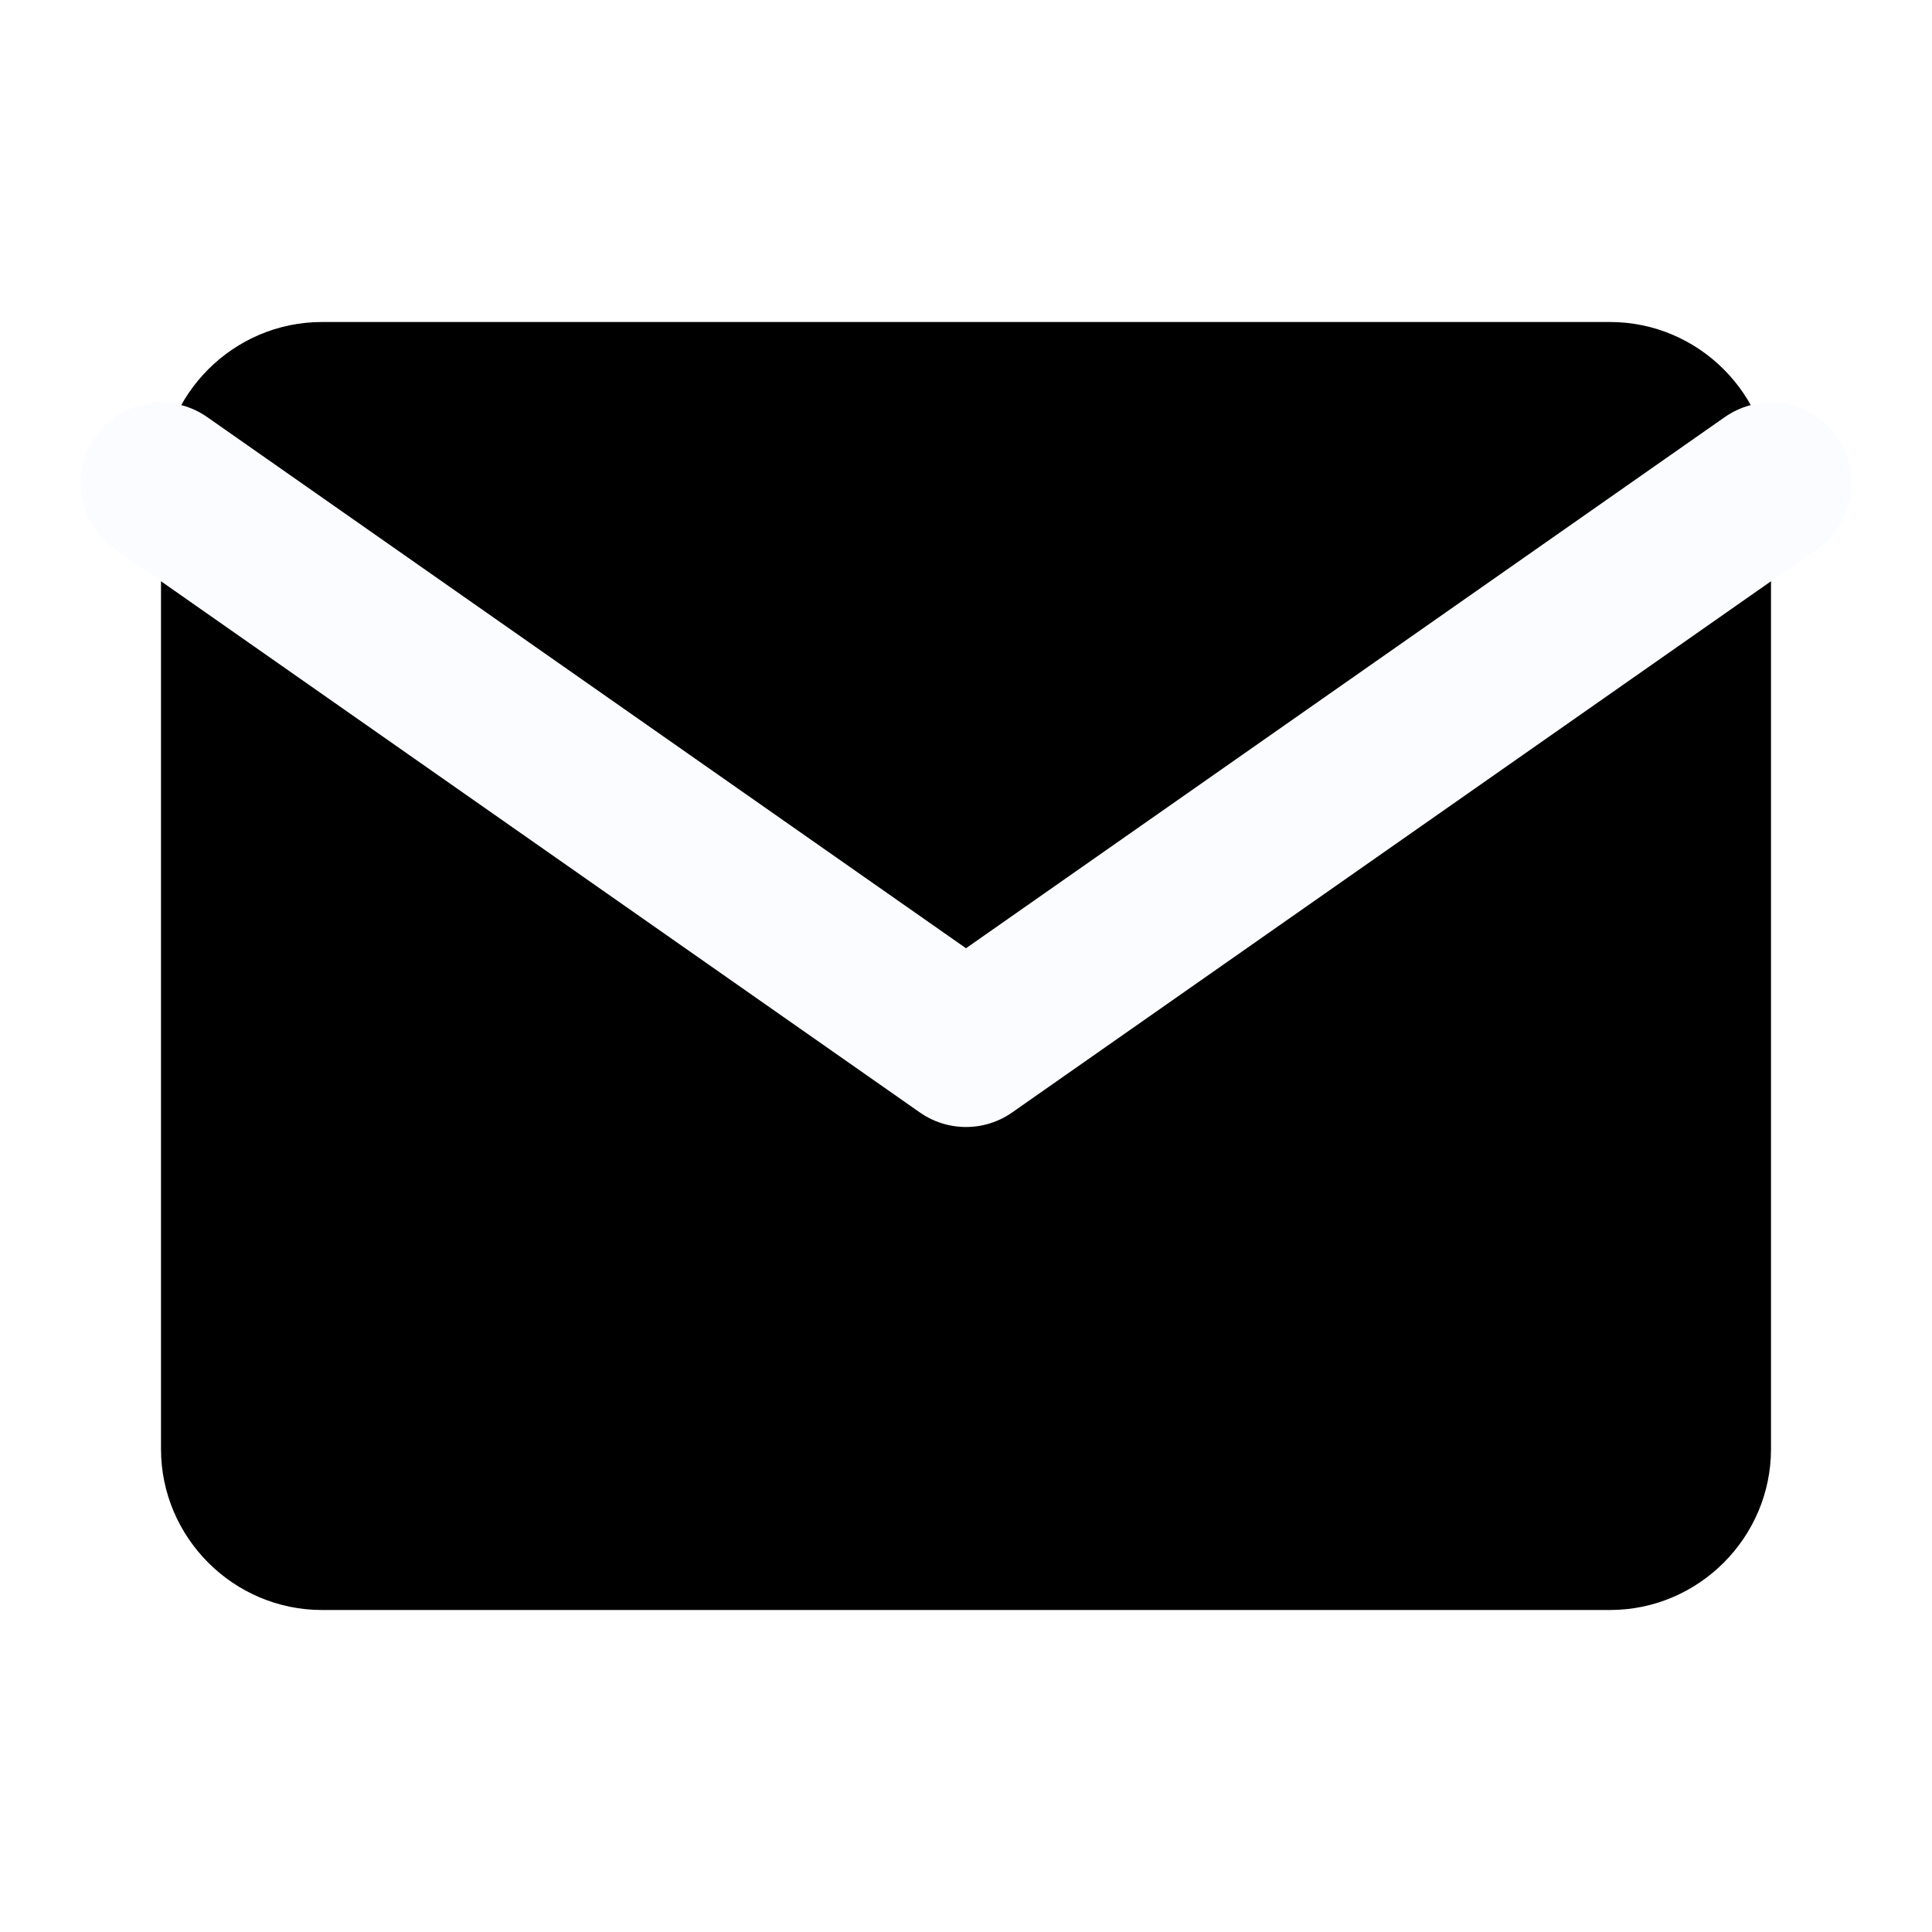
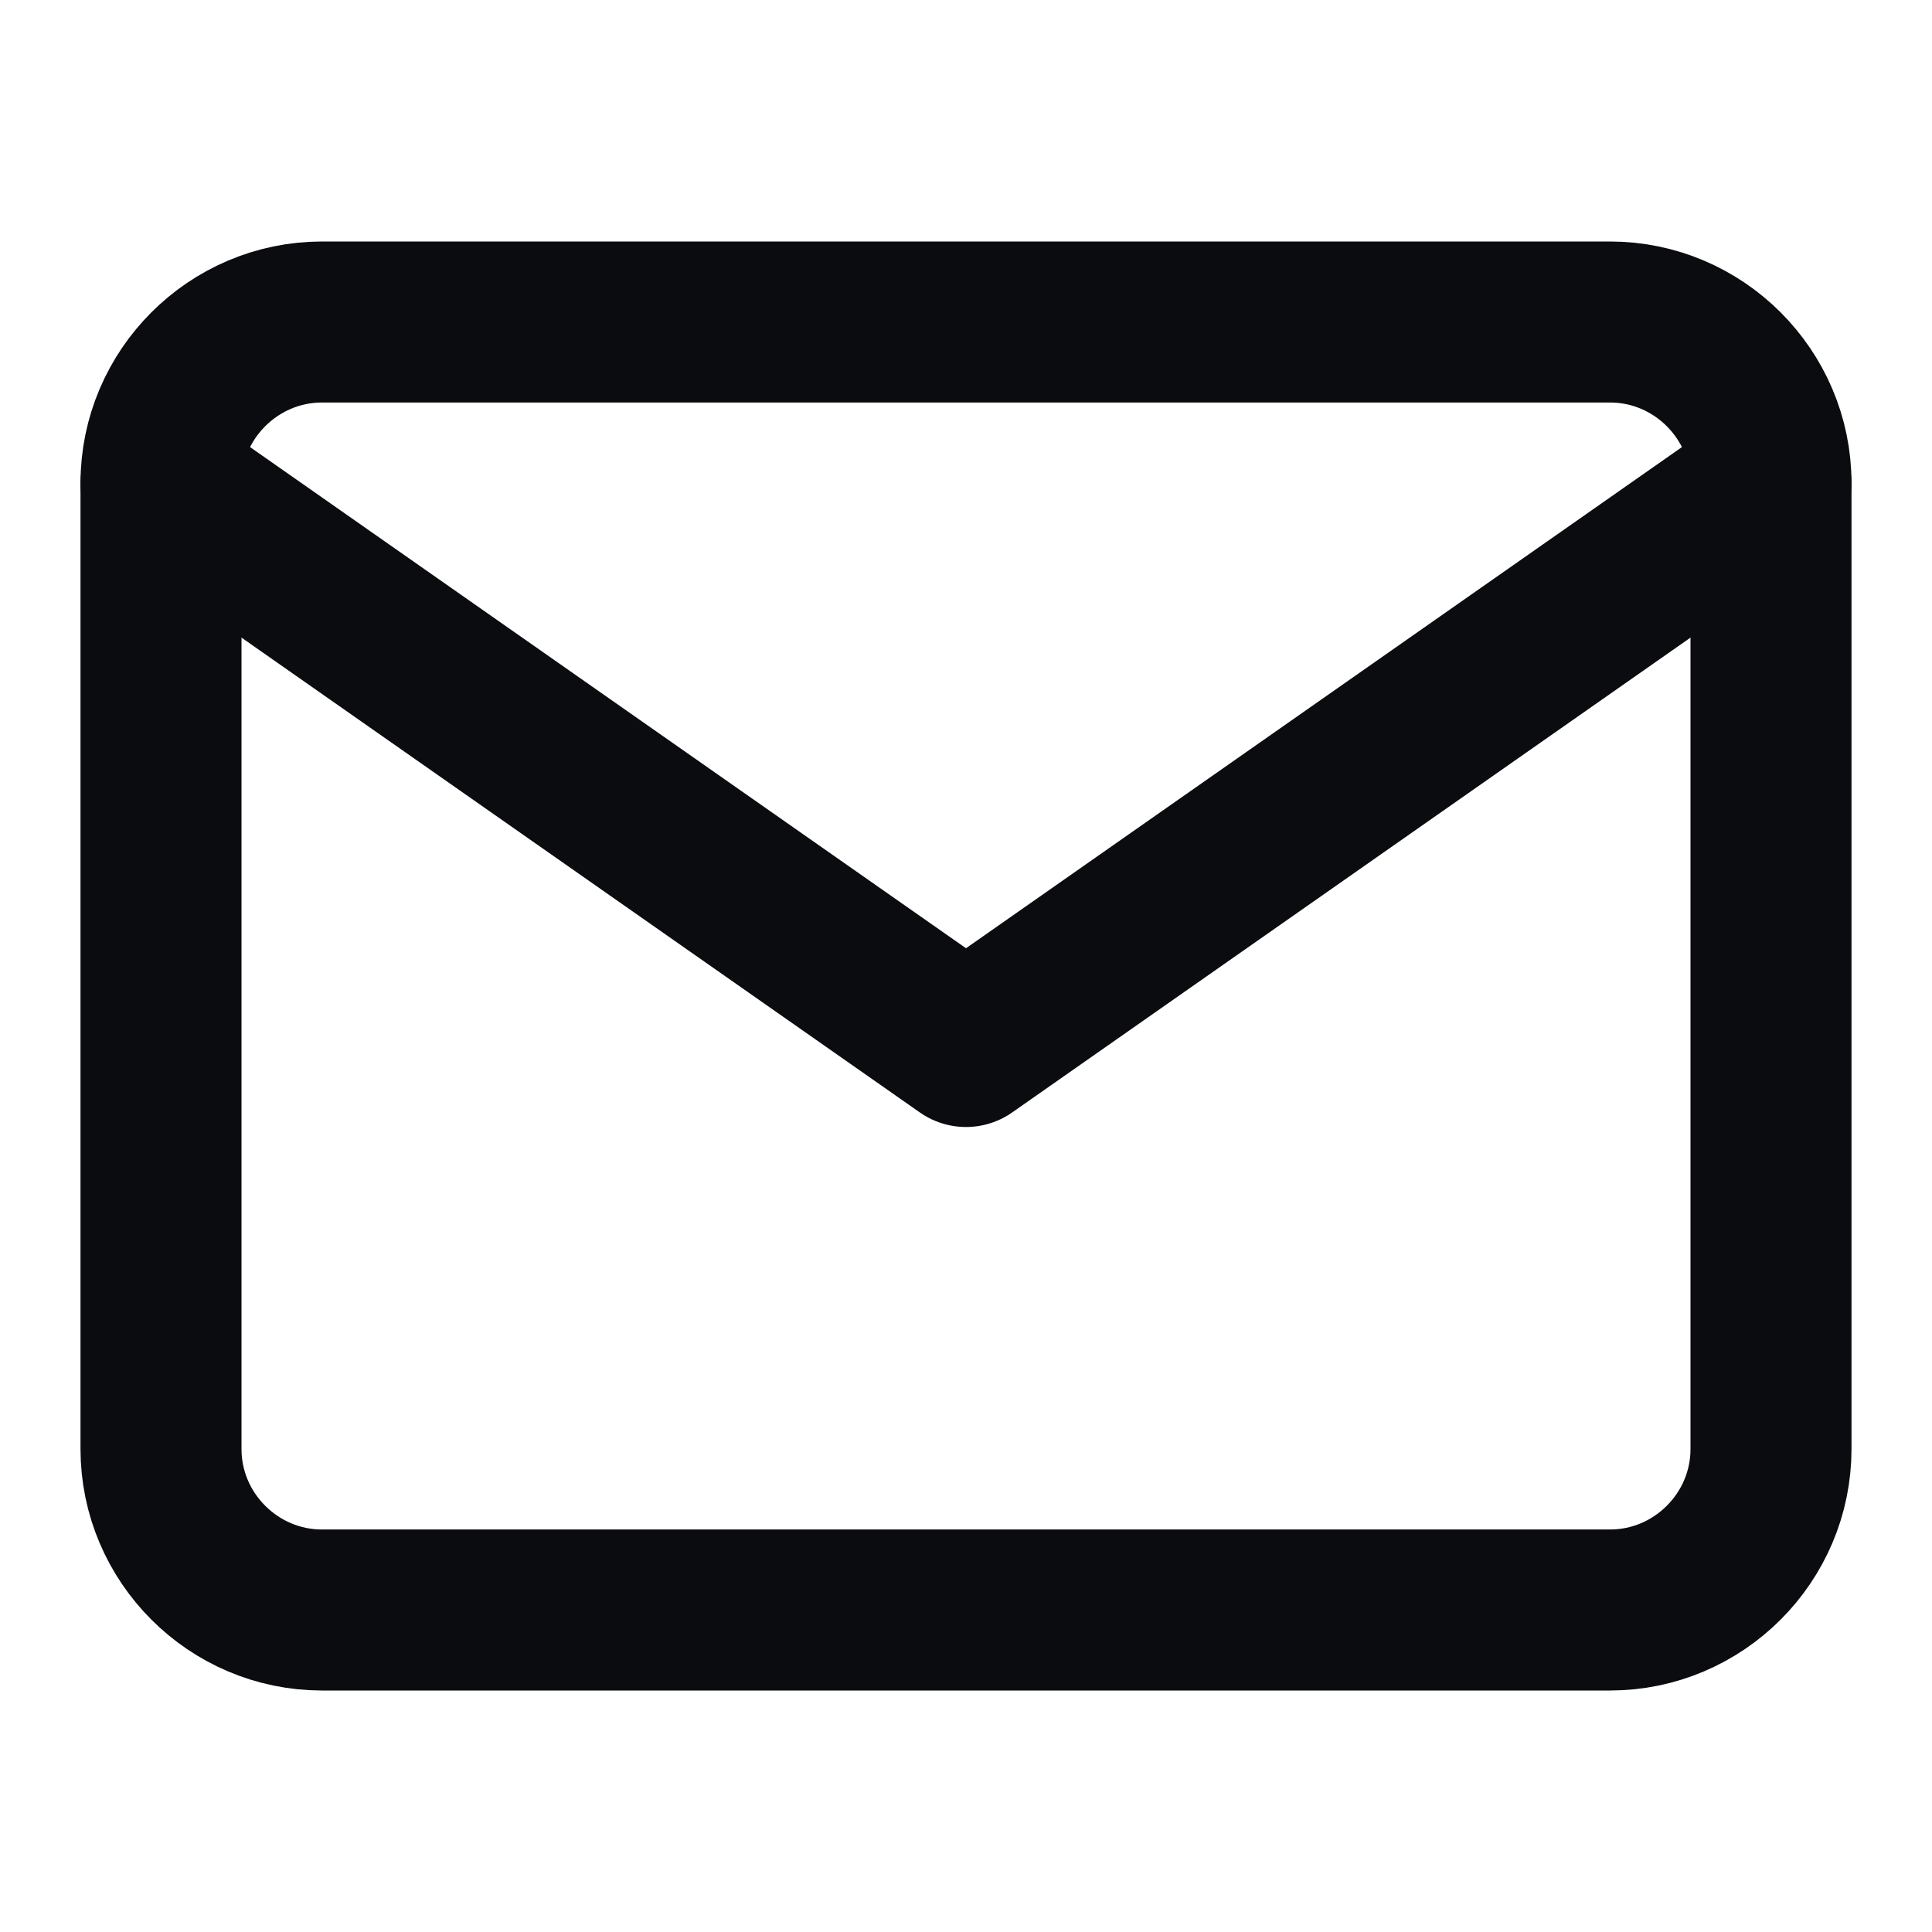
- <svg xmlns="http://www.w3.org/2000/svg" width="24" height="24" viewBox="0 0 24 24" fill="current">
-   <path d="M4 4H20C21.1 4 22 4.9 22 6V18C22 19.1 21.1 20 20 20H4C2.9 20 2 19.1 2 18V6C2 4.9 2.9 4 4 4Z" stroke="current" stroke-width="2" stroke-linecap="round" stroke-linejoin="round" />
-   <path d="M22 6L12 13L2 6" stroke="#FAFCFF" stroke-width="2" stroke-linecap="round" stroke-linejoin="round" />
+ <svg xmlns="http://www.w3.org/2000/svg" width="24" height="24" viewBox="0 0 24 24" fill="none">
+   <path d="M4 4H20C21.1 4 22 4.9 22 6V18C22 19.1 21.1 20 20 20H4C2.9 20 2 19.1 2 18V6C2 4.9 2.9 4 4 4Z" stroke="#0A0C0F" stroke-width="2" stroke-linecap="round" stroke-linejoin="round" />
+   <path d="M22 6L12 13L2 6" stroke="#0A0C0F" stroke-width="2" stroke-linecap="round" stroke-linejoin="round" />
</svg>
